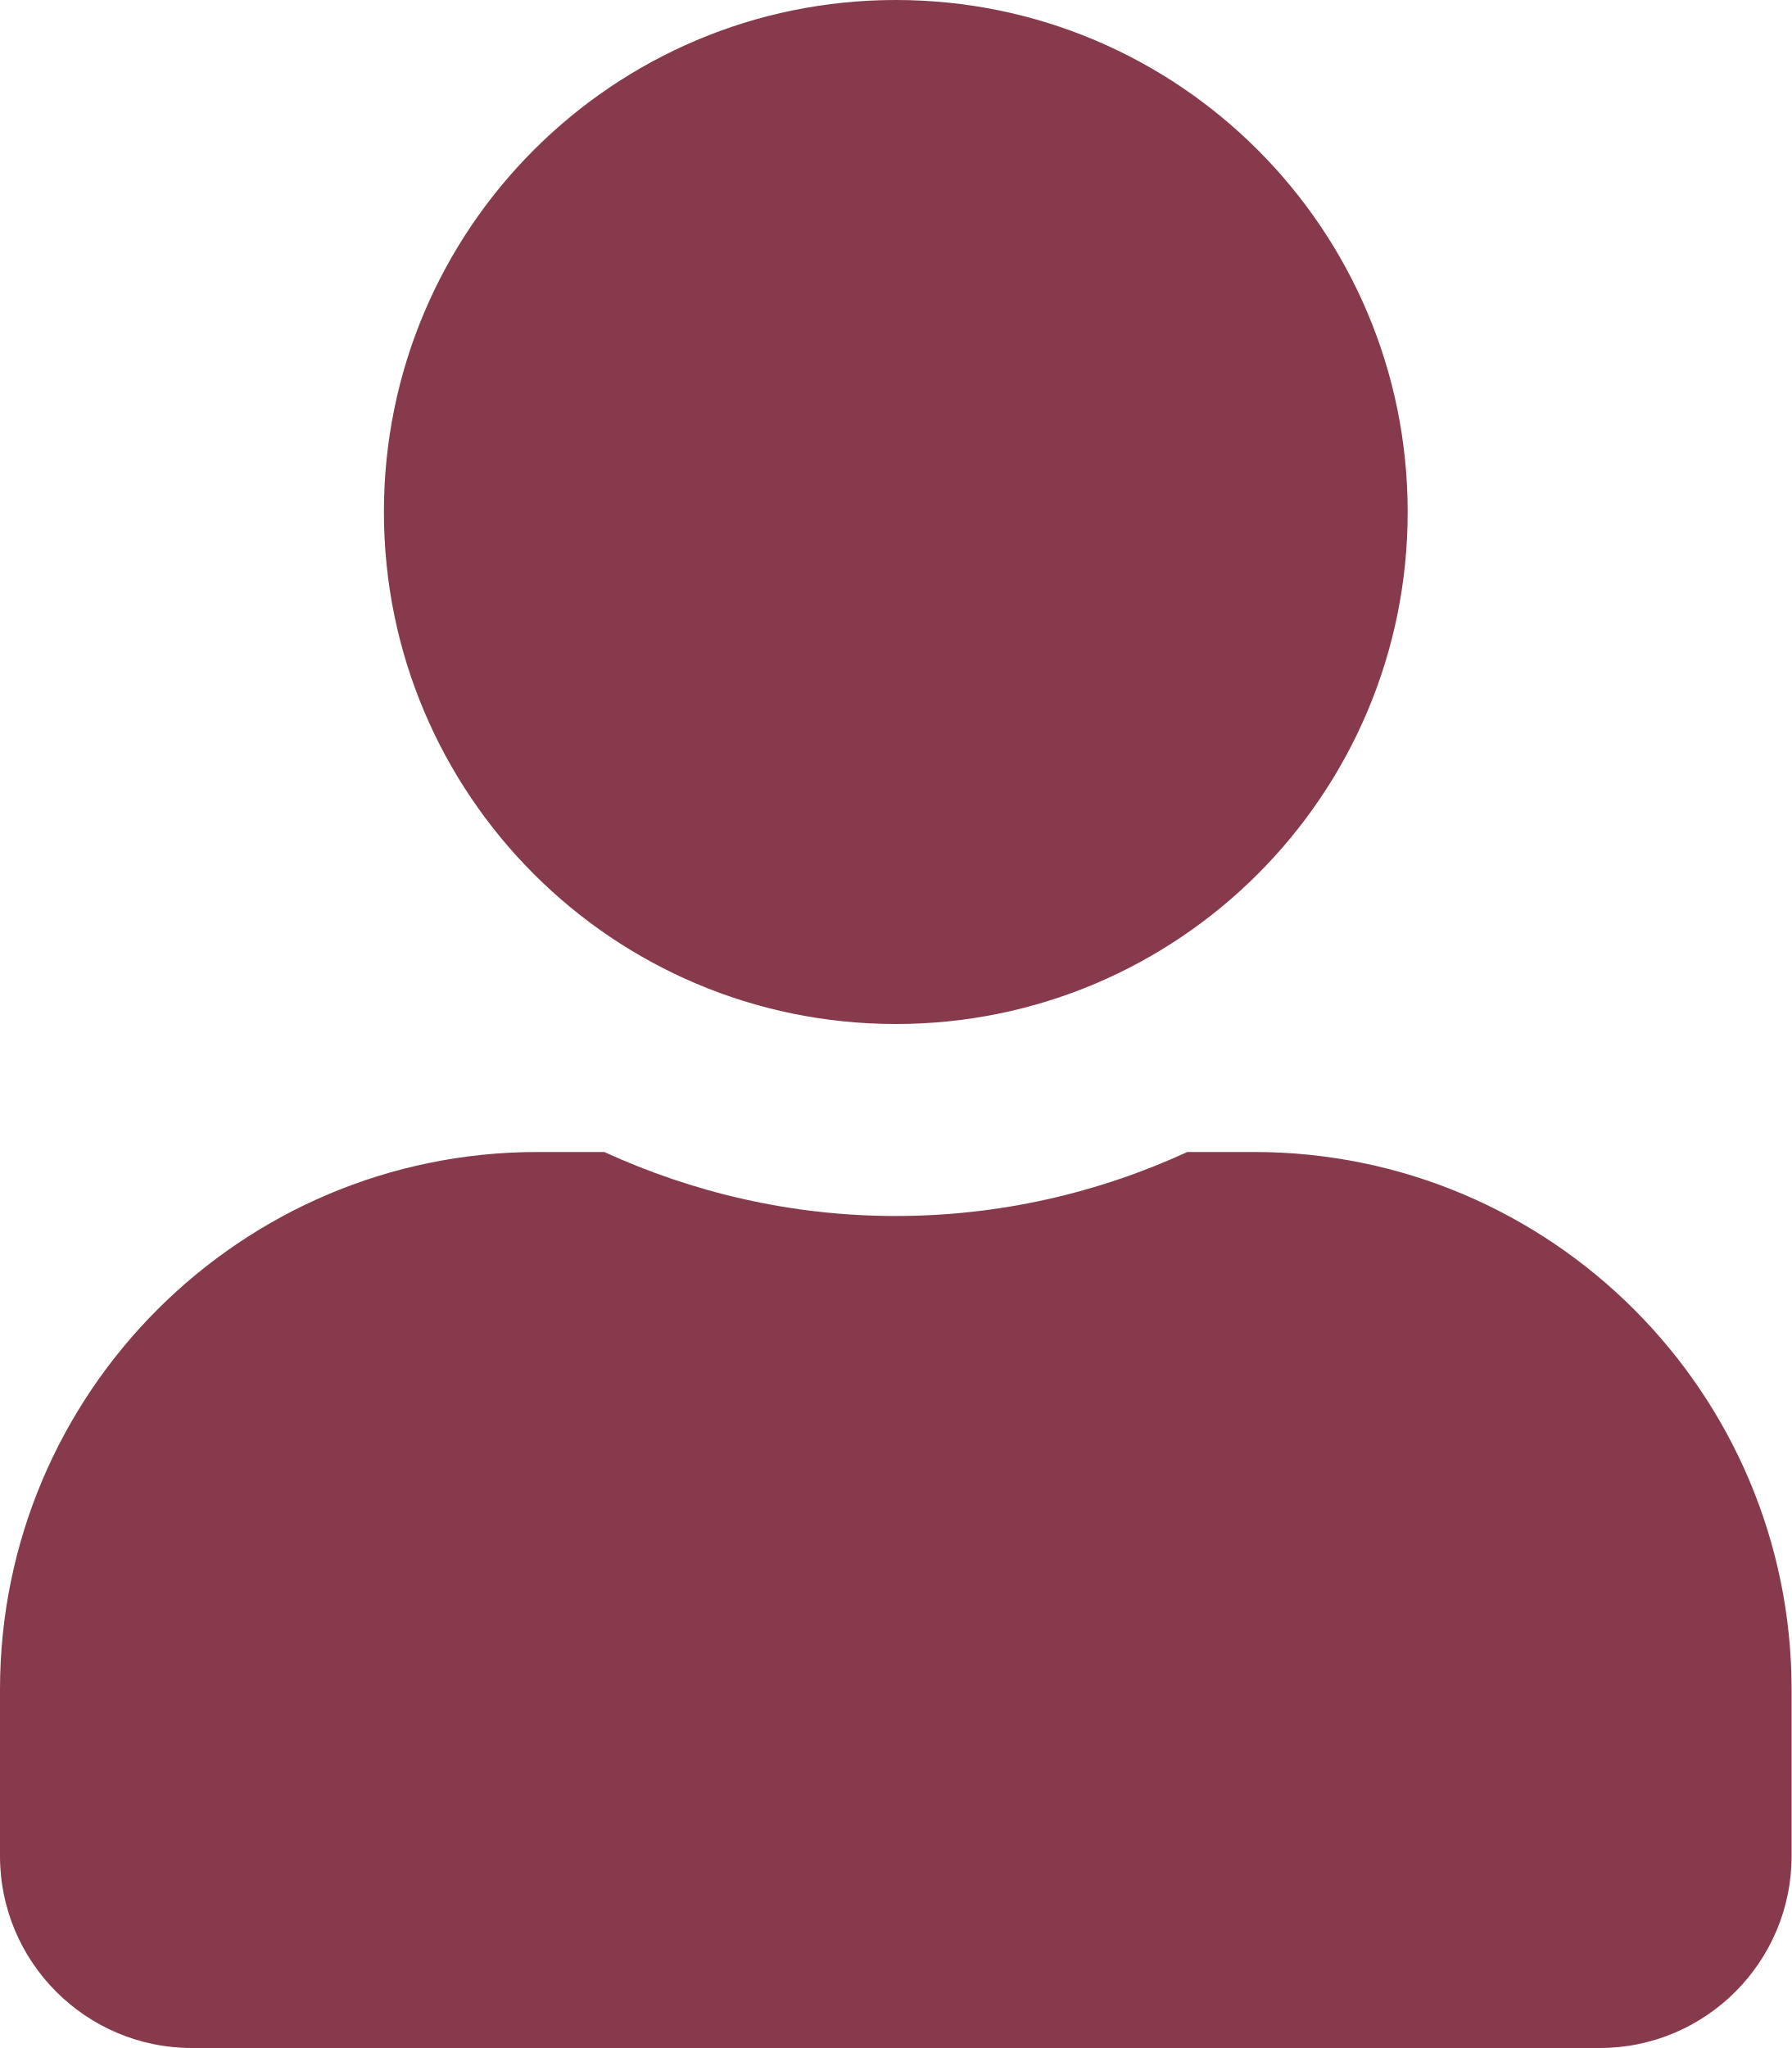
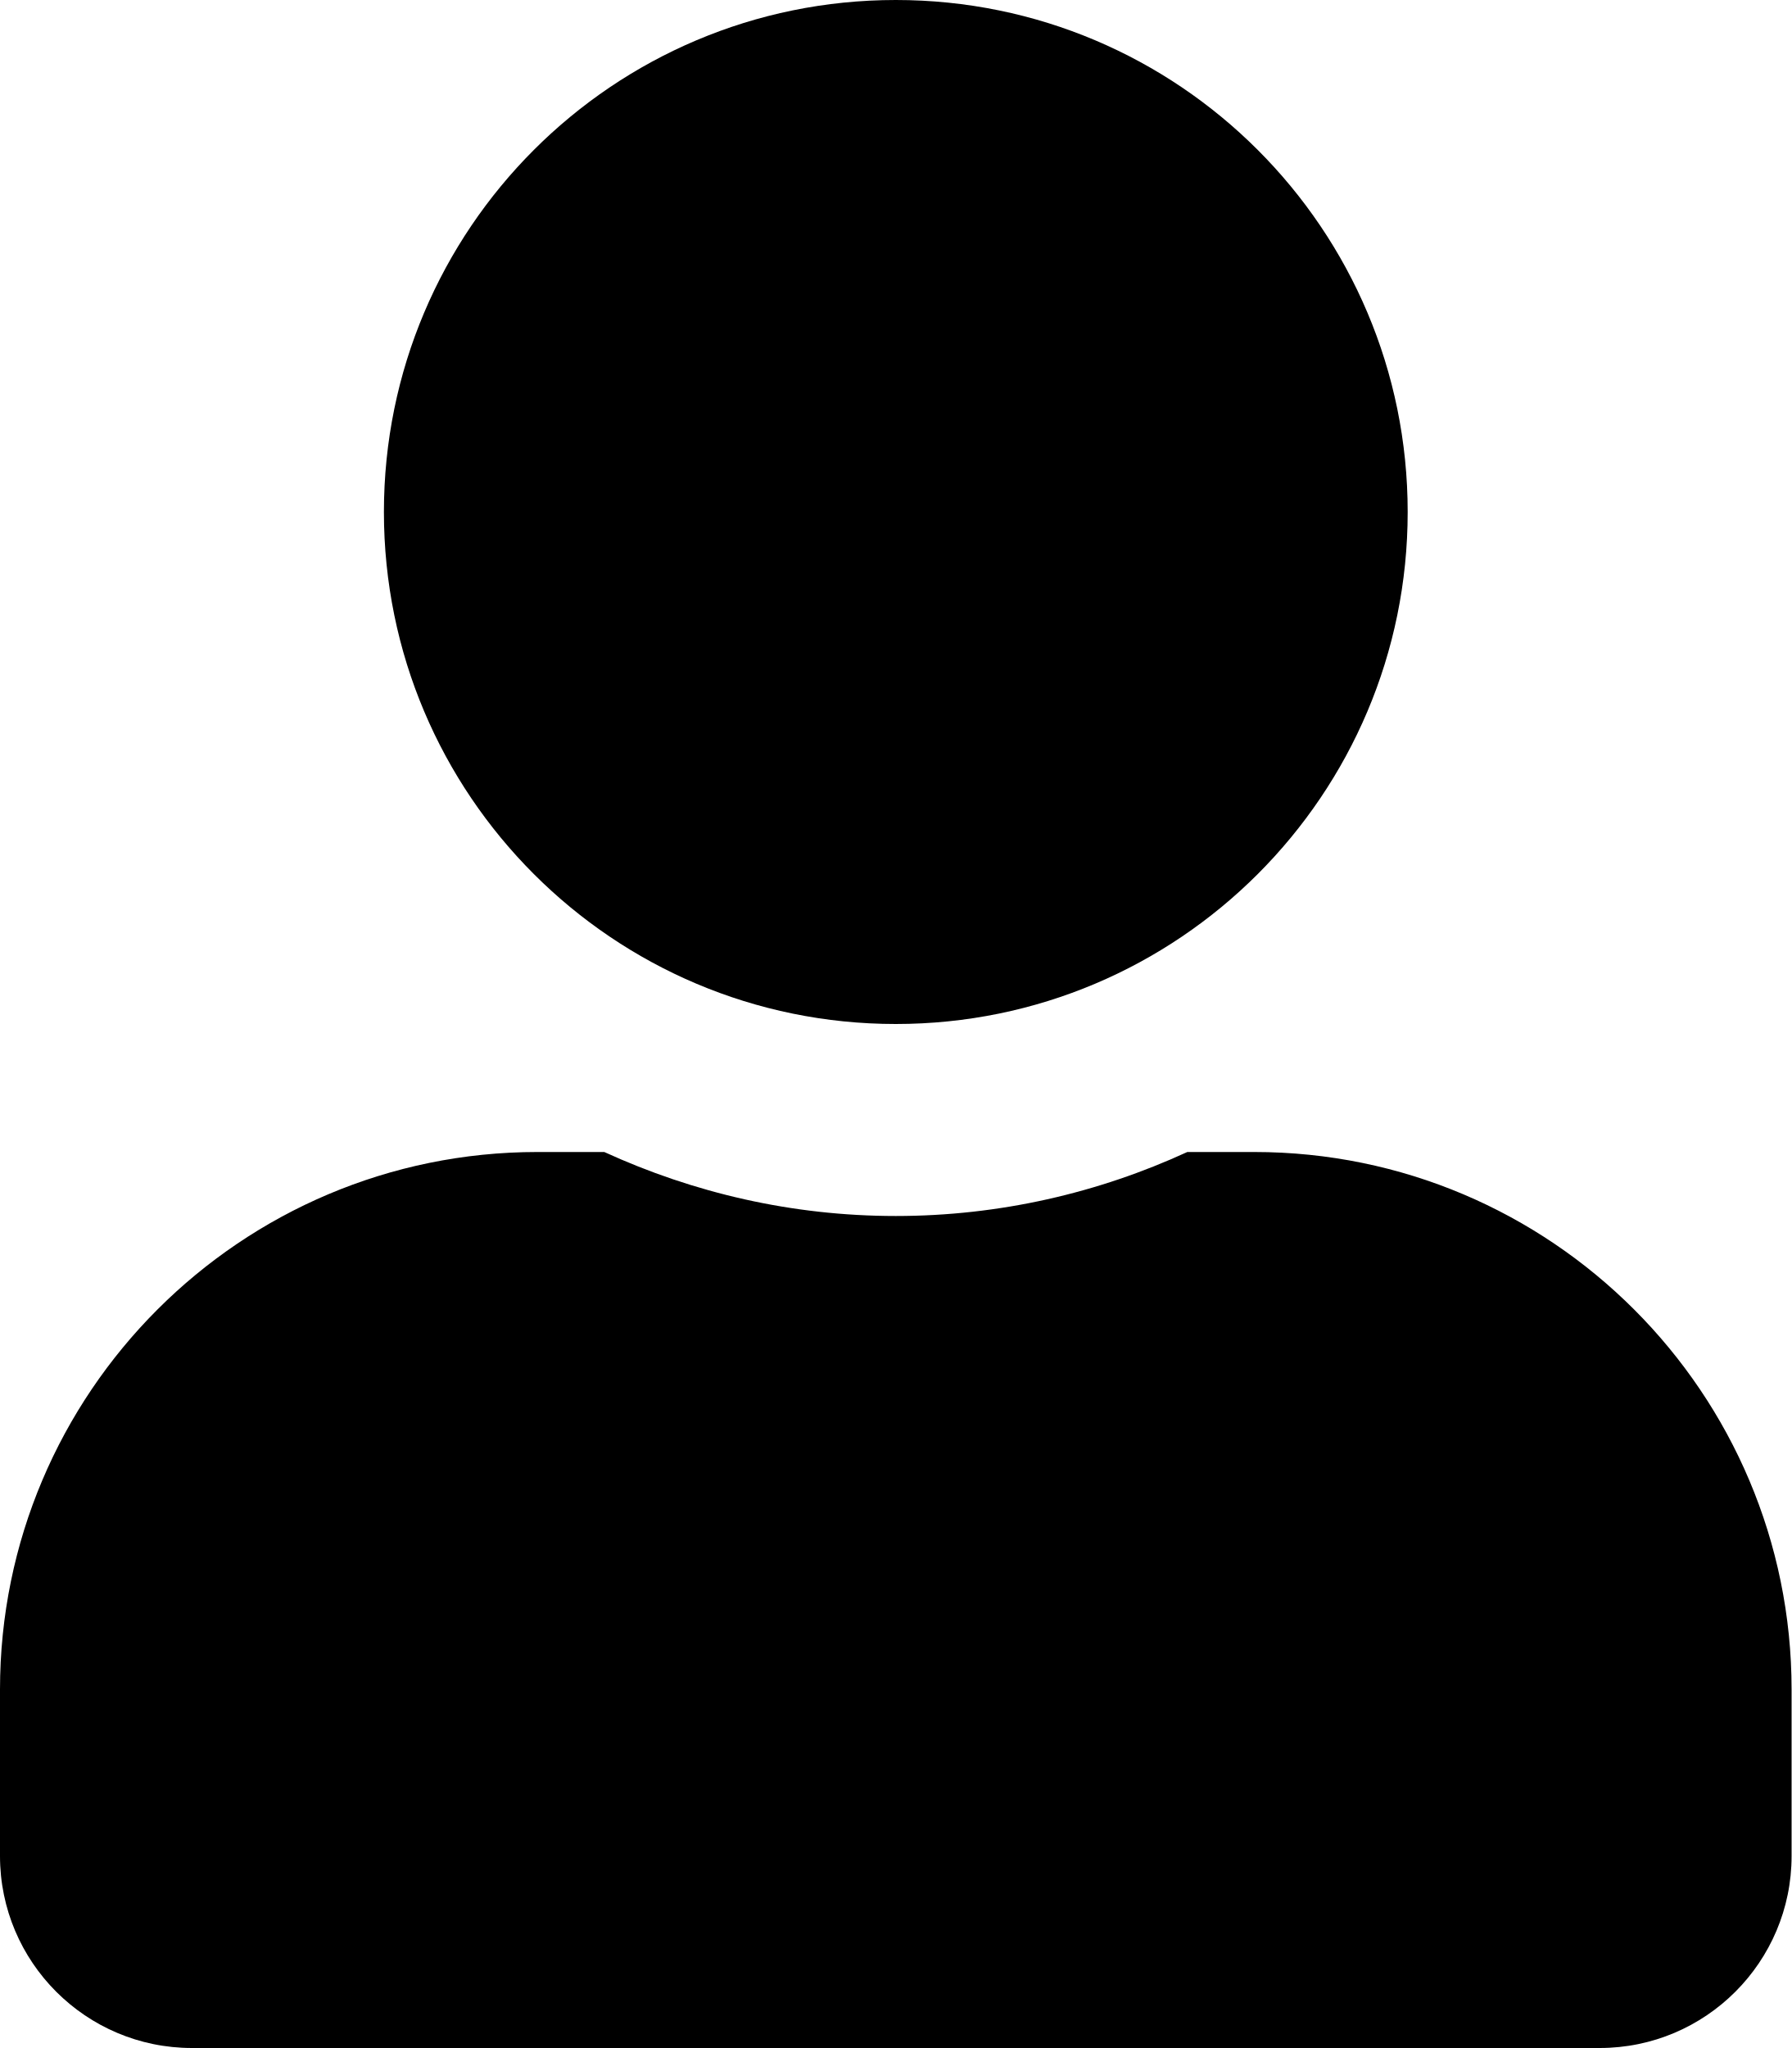
<svg xmlns="http://www.w3.org/2000/svg" aria-hidden="true" focusable="false" data-prefix="fas" data-icon="user" class="svg-inline--fa fa-user fa-w-14" role="img" viewBox="0 0 448 512">
-   <path fill="#873A4C" d="M224 256c70.7 0 128-57.3 128-128S294.7 0 224 0 96 57.3 96 128s57.3 128 128 128zm89.6 32h-16.7c-22.2 10.2-46.9 16-72.9 16s-50.6-5.8-72.9-16h-16.7C60.2 288 0 348.2 0 422.4V464c0 26.5 21.5 48 48 48h352c26.5 0 48-21.5 48-48v-41.6c0-74.2-60.2-134.4-134.4-134.4z" />
+   <path fill="currentColor" d="M224 256c70.7 0 128-57.3 128-128S294.7 0 224 0 96 57.3 96 128s57.3 128 128 128zm89.6 32h-16.7c-22.2 10.2-46.9 16-72.9 16s-50.6-5.8-72.9-16h-16.7C60.2 288 0 348.2 0 422.4V464c0 26.5 21.5 48 48 48h352c26.5 0 48-21.5 48-48v-41.6c0-74.2-60.2-134.4-134.4-134.4z" />
</svg>
